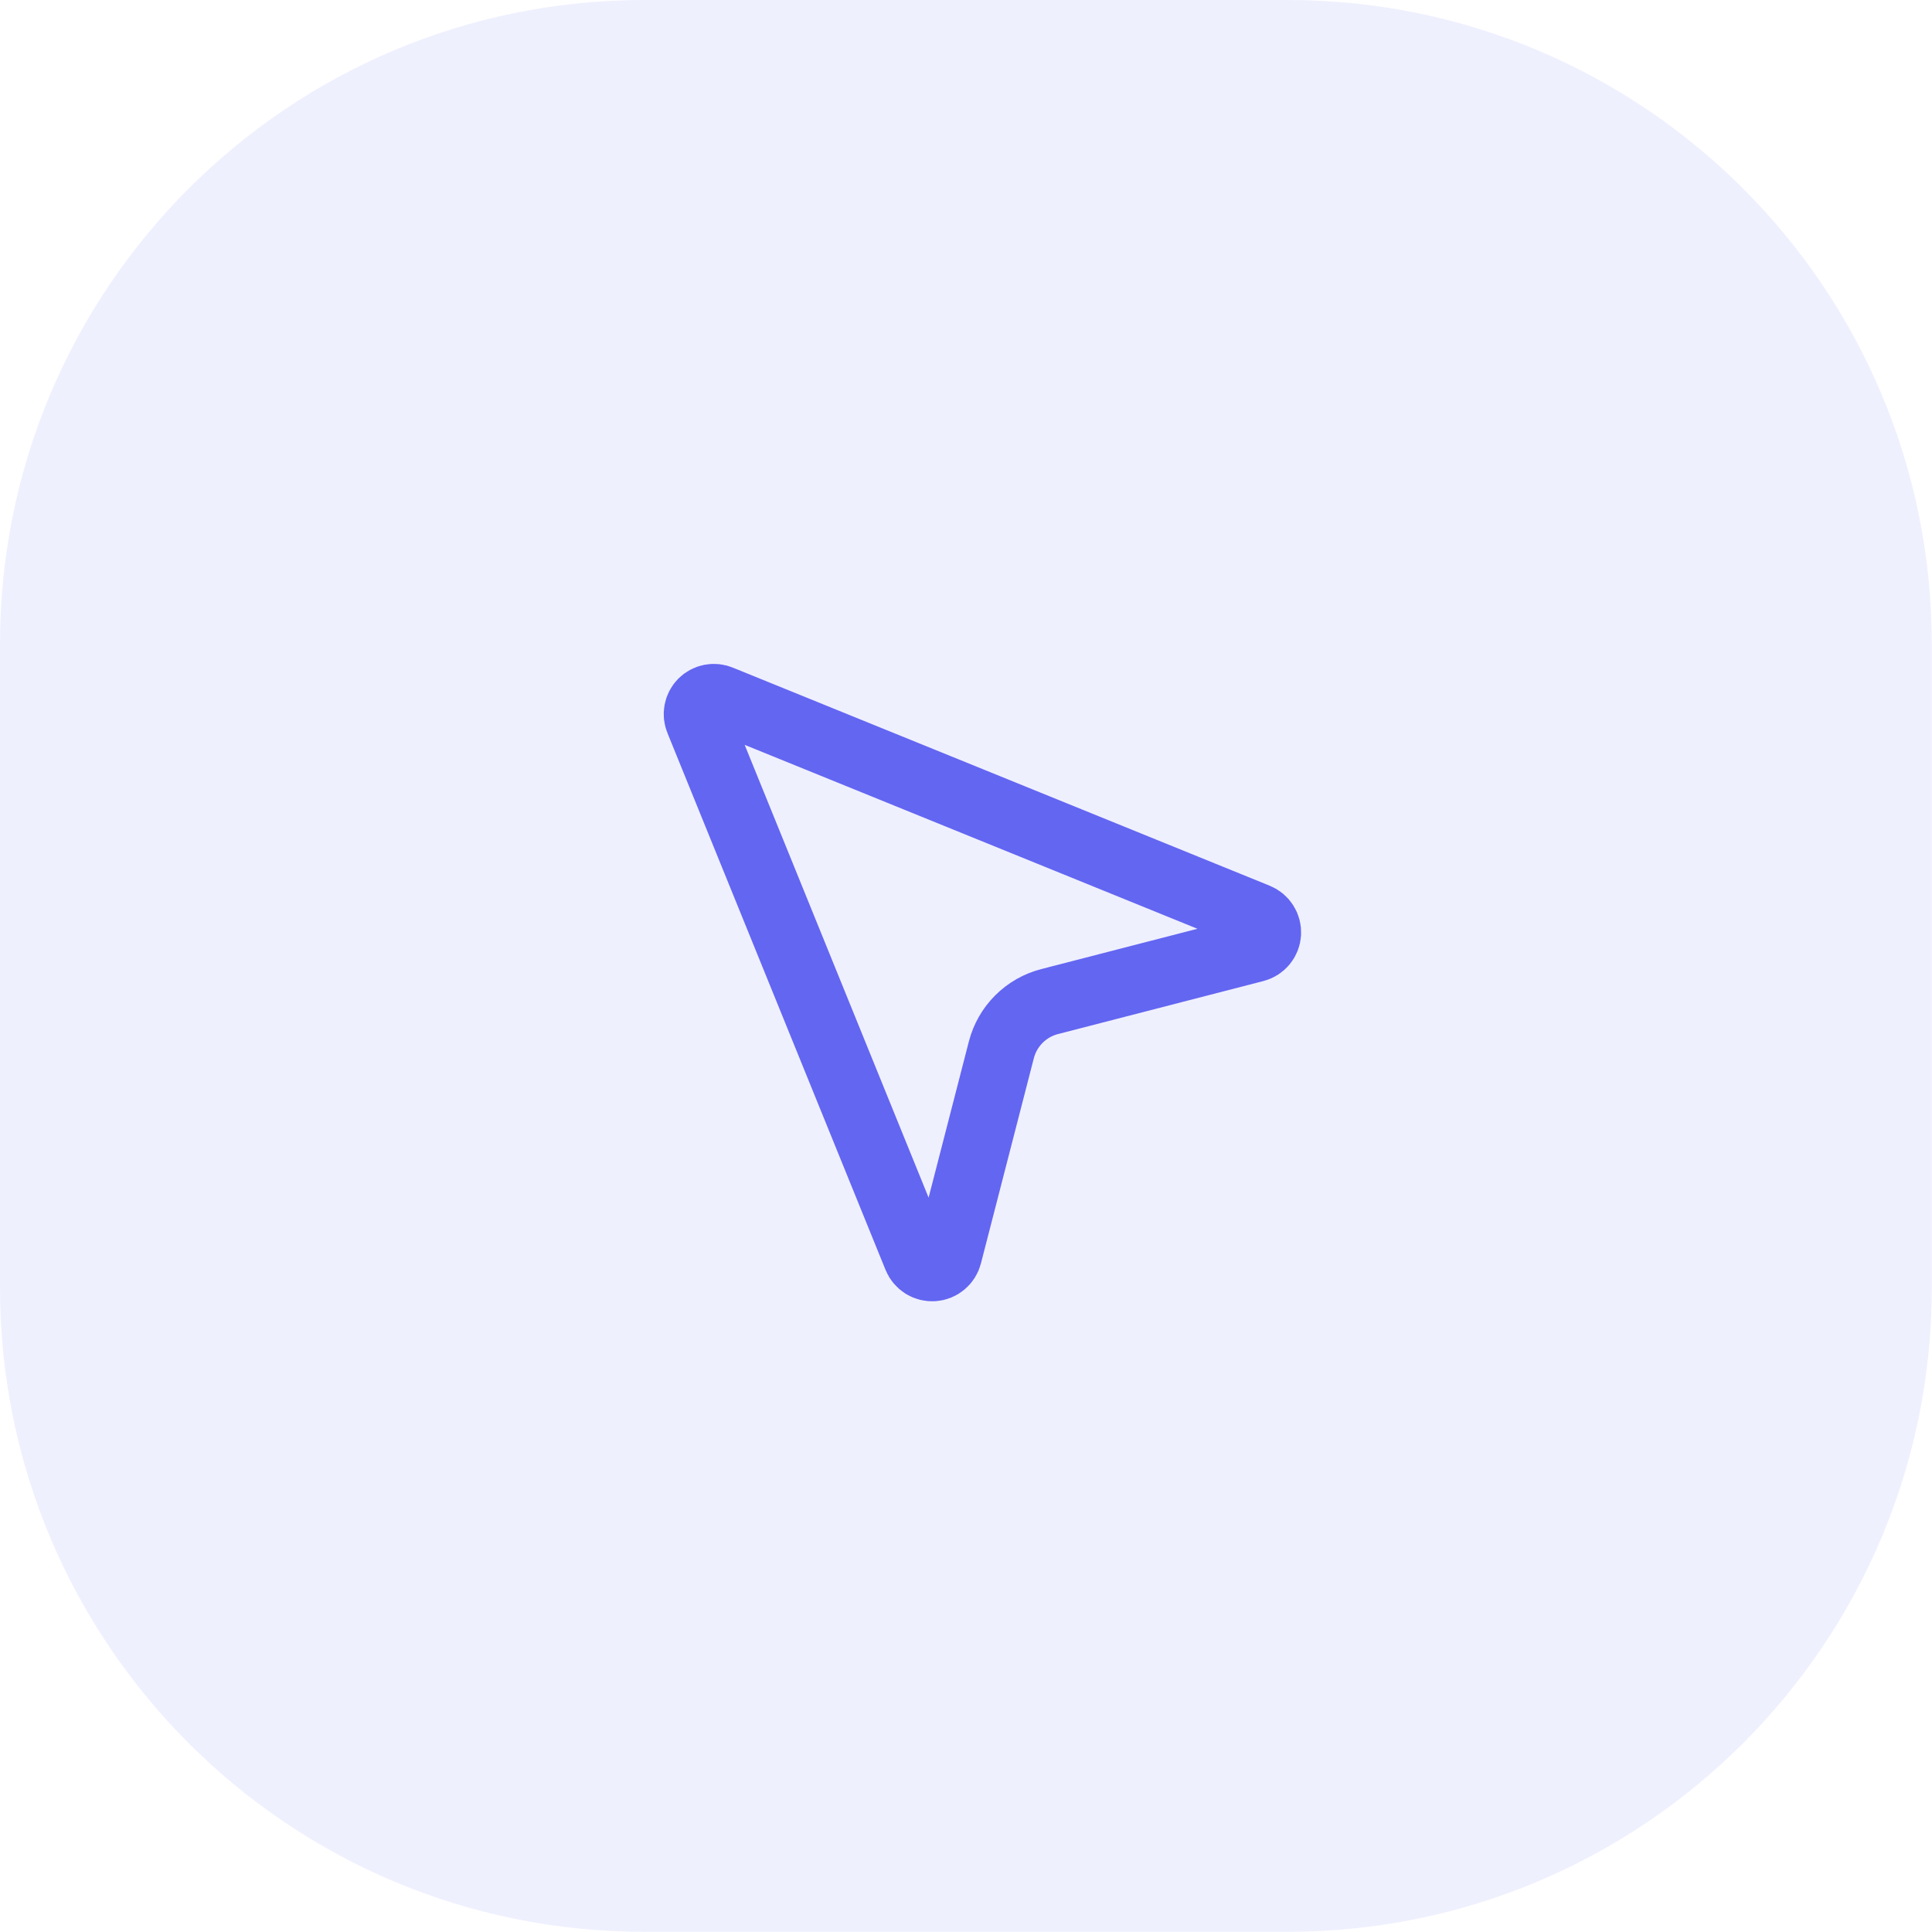
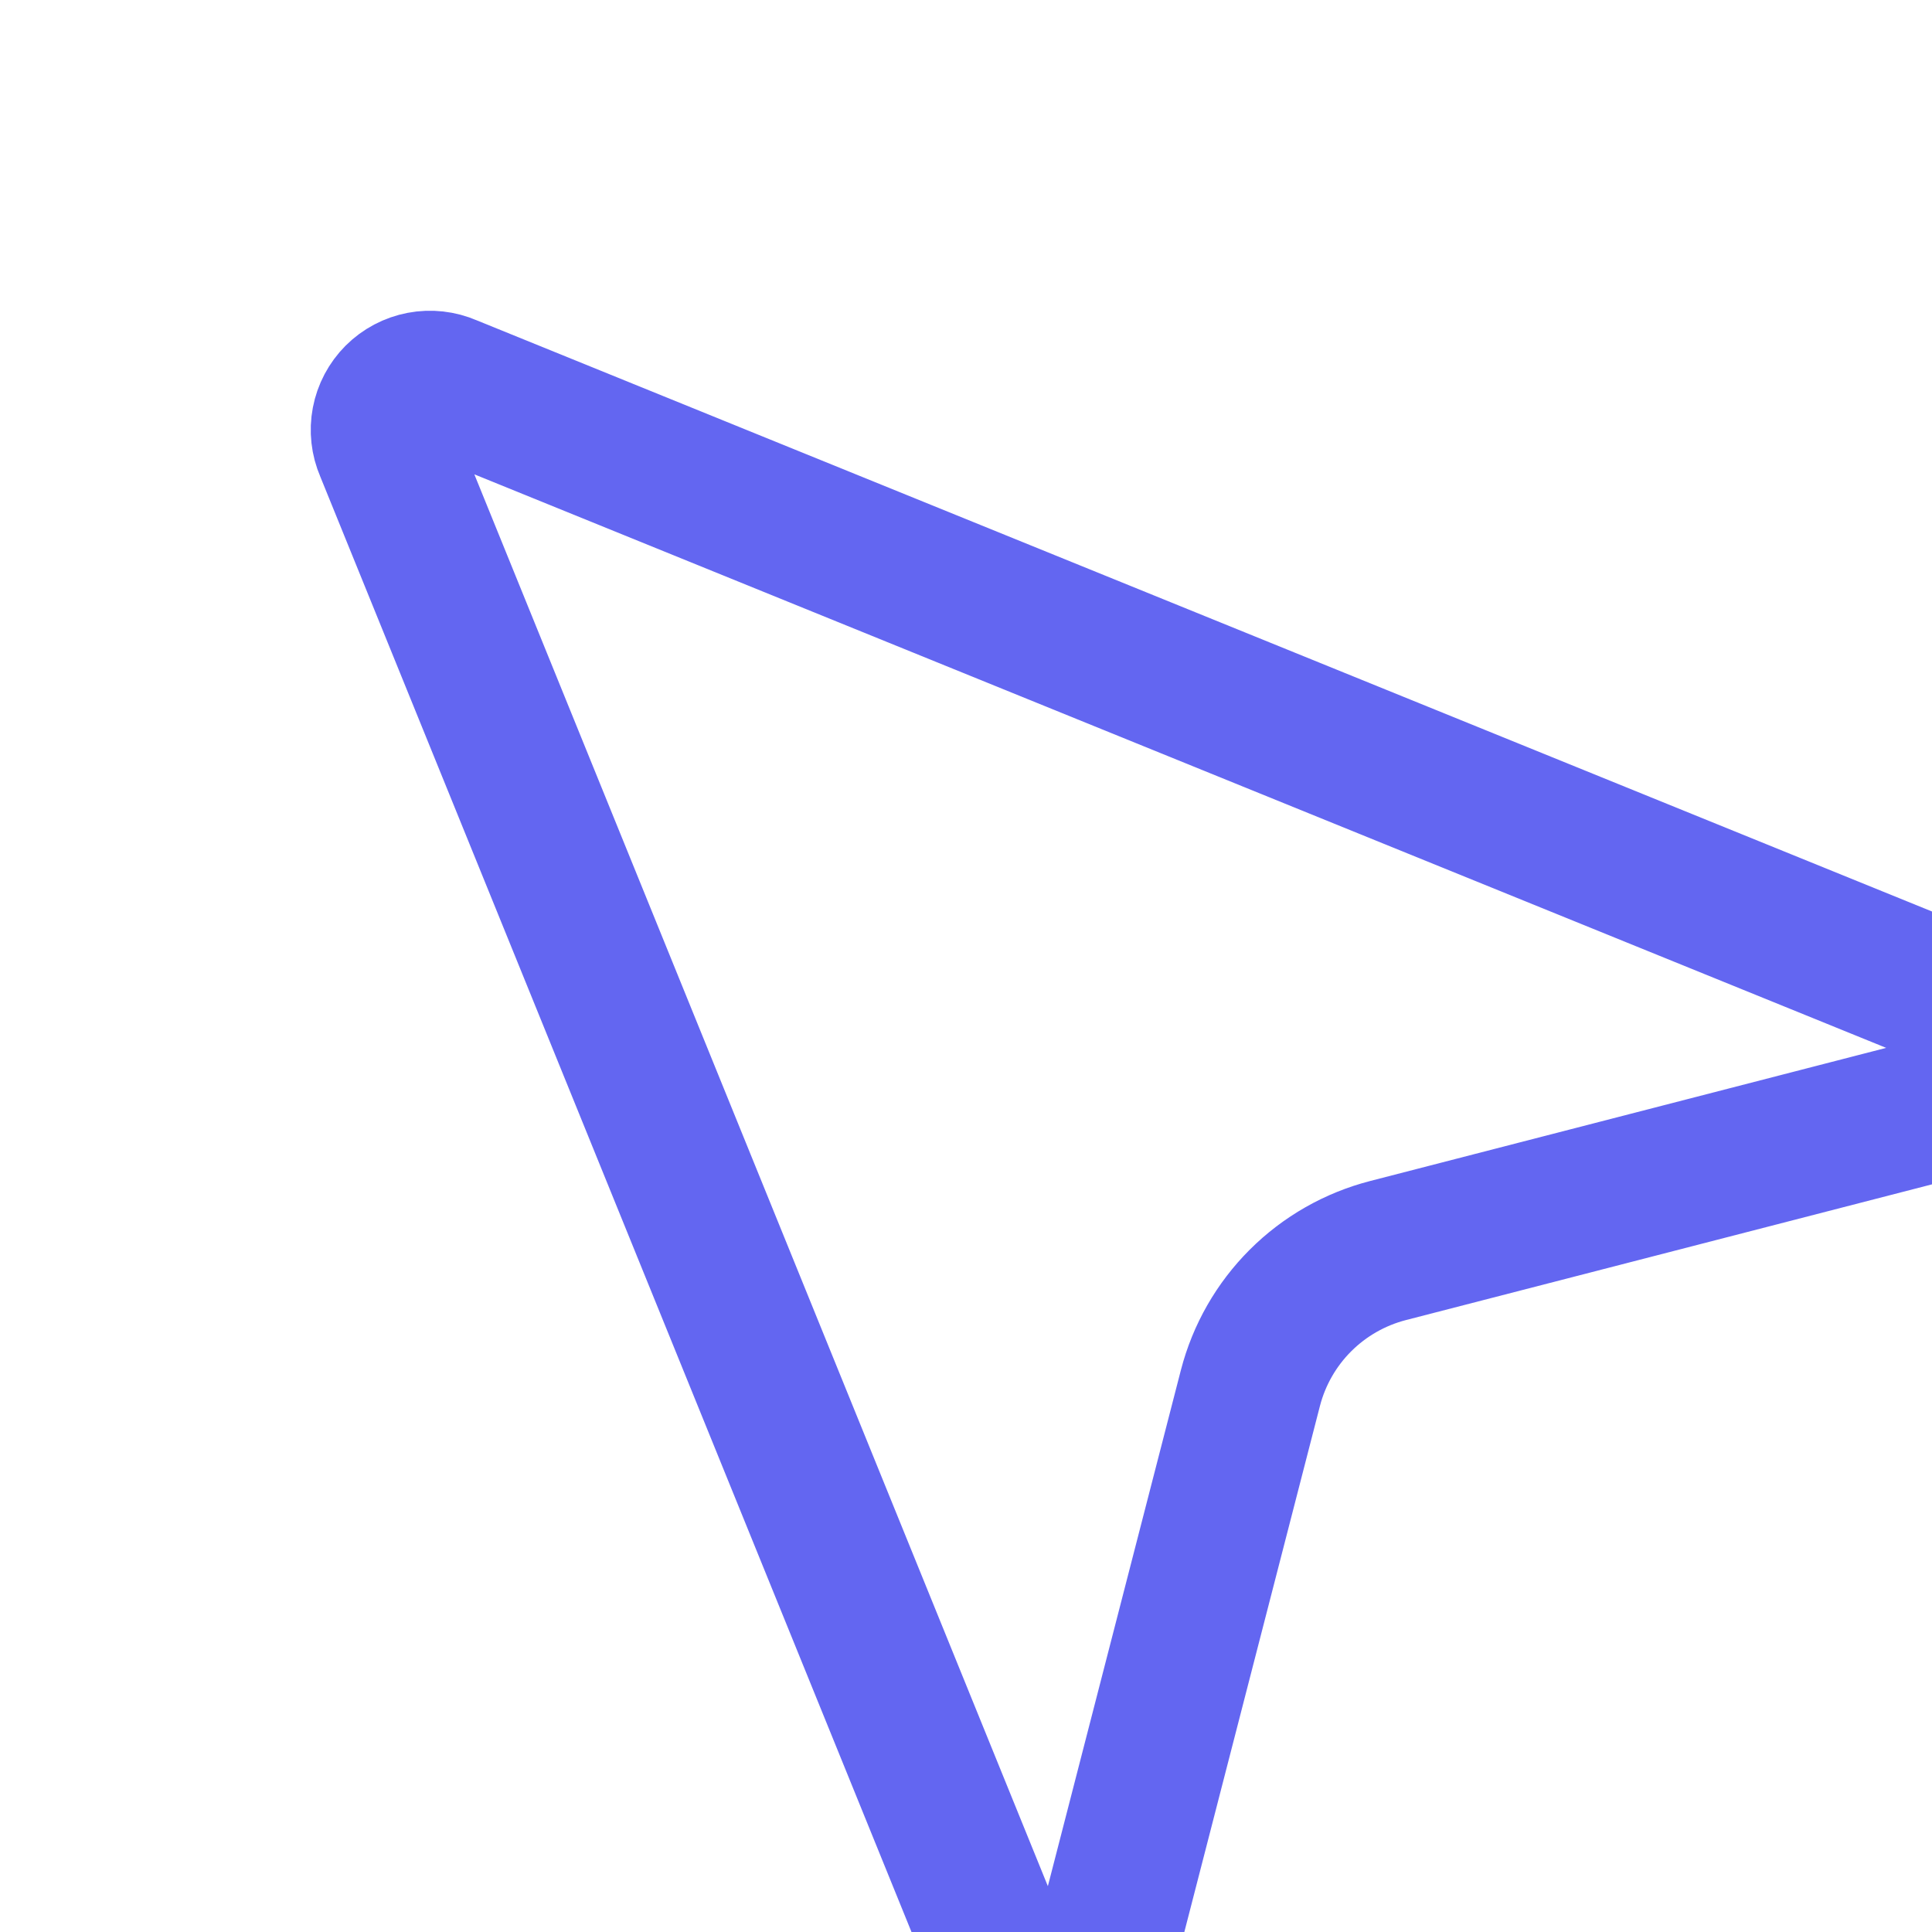
- <svg xmlns="http://www.w3.org/2000/svg" width="48" height="48" viewBox="0 0 48 48" fill="none">
-   <path d="M0 16C0 7.163 7.163 0 16 0H31.995C40.831 0 47.995 7.163 47.995 16V31.995C47.995 40.831 40.831 47.995 31.995 47.995H16C7.163 47.995 0 40.831 0 31.995V16Z" fill="#6366F1" fill-opacity="0.1" />
-   <path d="M17.357 17.904C17.324 17.828 17.315 17.744 17.331 17.663C17.346 17.582 17.386 17.507 17.444 17.448C17.503 17.39 17.577 17.35 17.659 17.335C17.74 17.319 17.824 17.329 17.9 17.362L31.233 22.778C31.314 22.811 31.383 22.869 31.429 22.943C31.476 23.017 31.497 23.105 31.492 23.192C31.486 23.279 31.453 23.363 31.397 23.43C31.341 23.497 31.265 23.546 31.18 23.567L26.077 24.884C25.789 24.958 25.526 25.108 25.315 25.319C25.104 25.529 24.954 25.792 24.879 26.08L23.563 31.185C23.541 31.27 23.493 31.345 23.425 31.401C23.358 31.457 23.275 31.49 23.187 31.496C23.1 31.502 23.013 31.48 22.939 31.434C22.865 31.387 22.807 31.319 22.774 31.238L17.357 17.904Z" stroke="#6366F1" stroke-width="1.667" stroke-linecap="round" stroke-linejoin="round" />
+ <svg xmlns="http://www.w3.org/2000/svg" width="74" height="74" viewBox="0 0 74 74" fill="none">
+   <path d="M14.802 17.188C14.657 16.854 14.616 16.485 14.684 16.127C14.752 15.77 14.926 15.441 15.183 15.183C15.441 14.926 15.77 14.752 16.127 14.684C16.485 14.616 16.854 14.657 17.188 14.802L75.852 38.633C76.208 38.779 76.51 39.033 76.714 39.359C76.918 39.686 77.015 40.069 76.989 40.453C76.963 40.837 76.817 41.204 76.572 41.5C76.326 41.797 75.993 42.009 75.621 42.105L53.167 47.898C51.899 48.225 50.74 48.885 49.813 49.81C48.886 50.735 48.224 51.892 47.895 53.16L42.105 75.621C42.009 75.993 41.797 76.326 41.5 76.572C41.204 76.817 40.837 76.963 40.453 76.989C40.069 77.015 39.686 76.918 39.359 76.714C39.033 76.51 38.779 76.208 38.633 75.852L14.802 17.188Z" stroke="#6366F1" stroke-width="5.5" stroke-linecap="round" stroke-linejoin="round" />
</svg>
